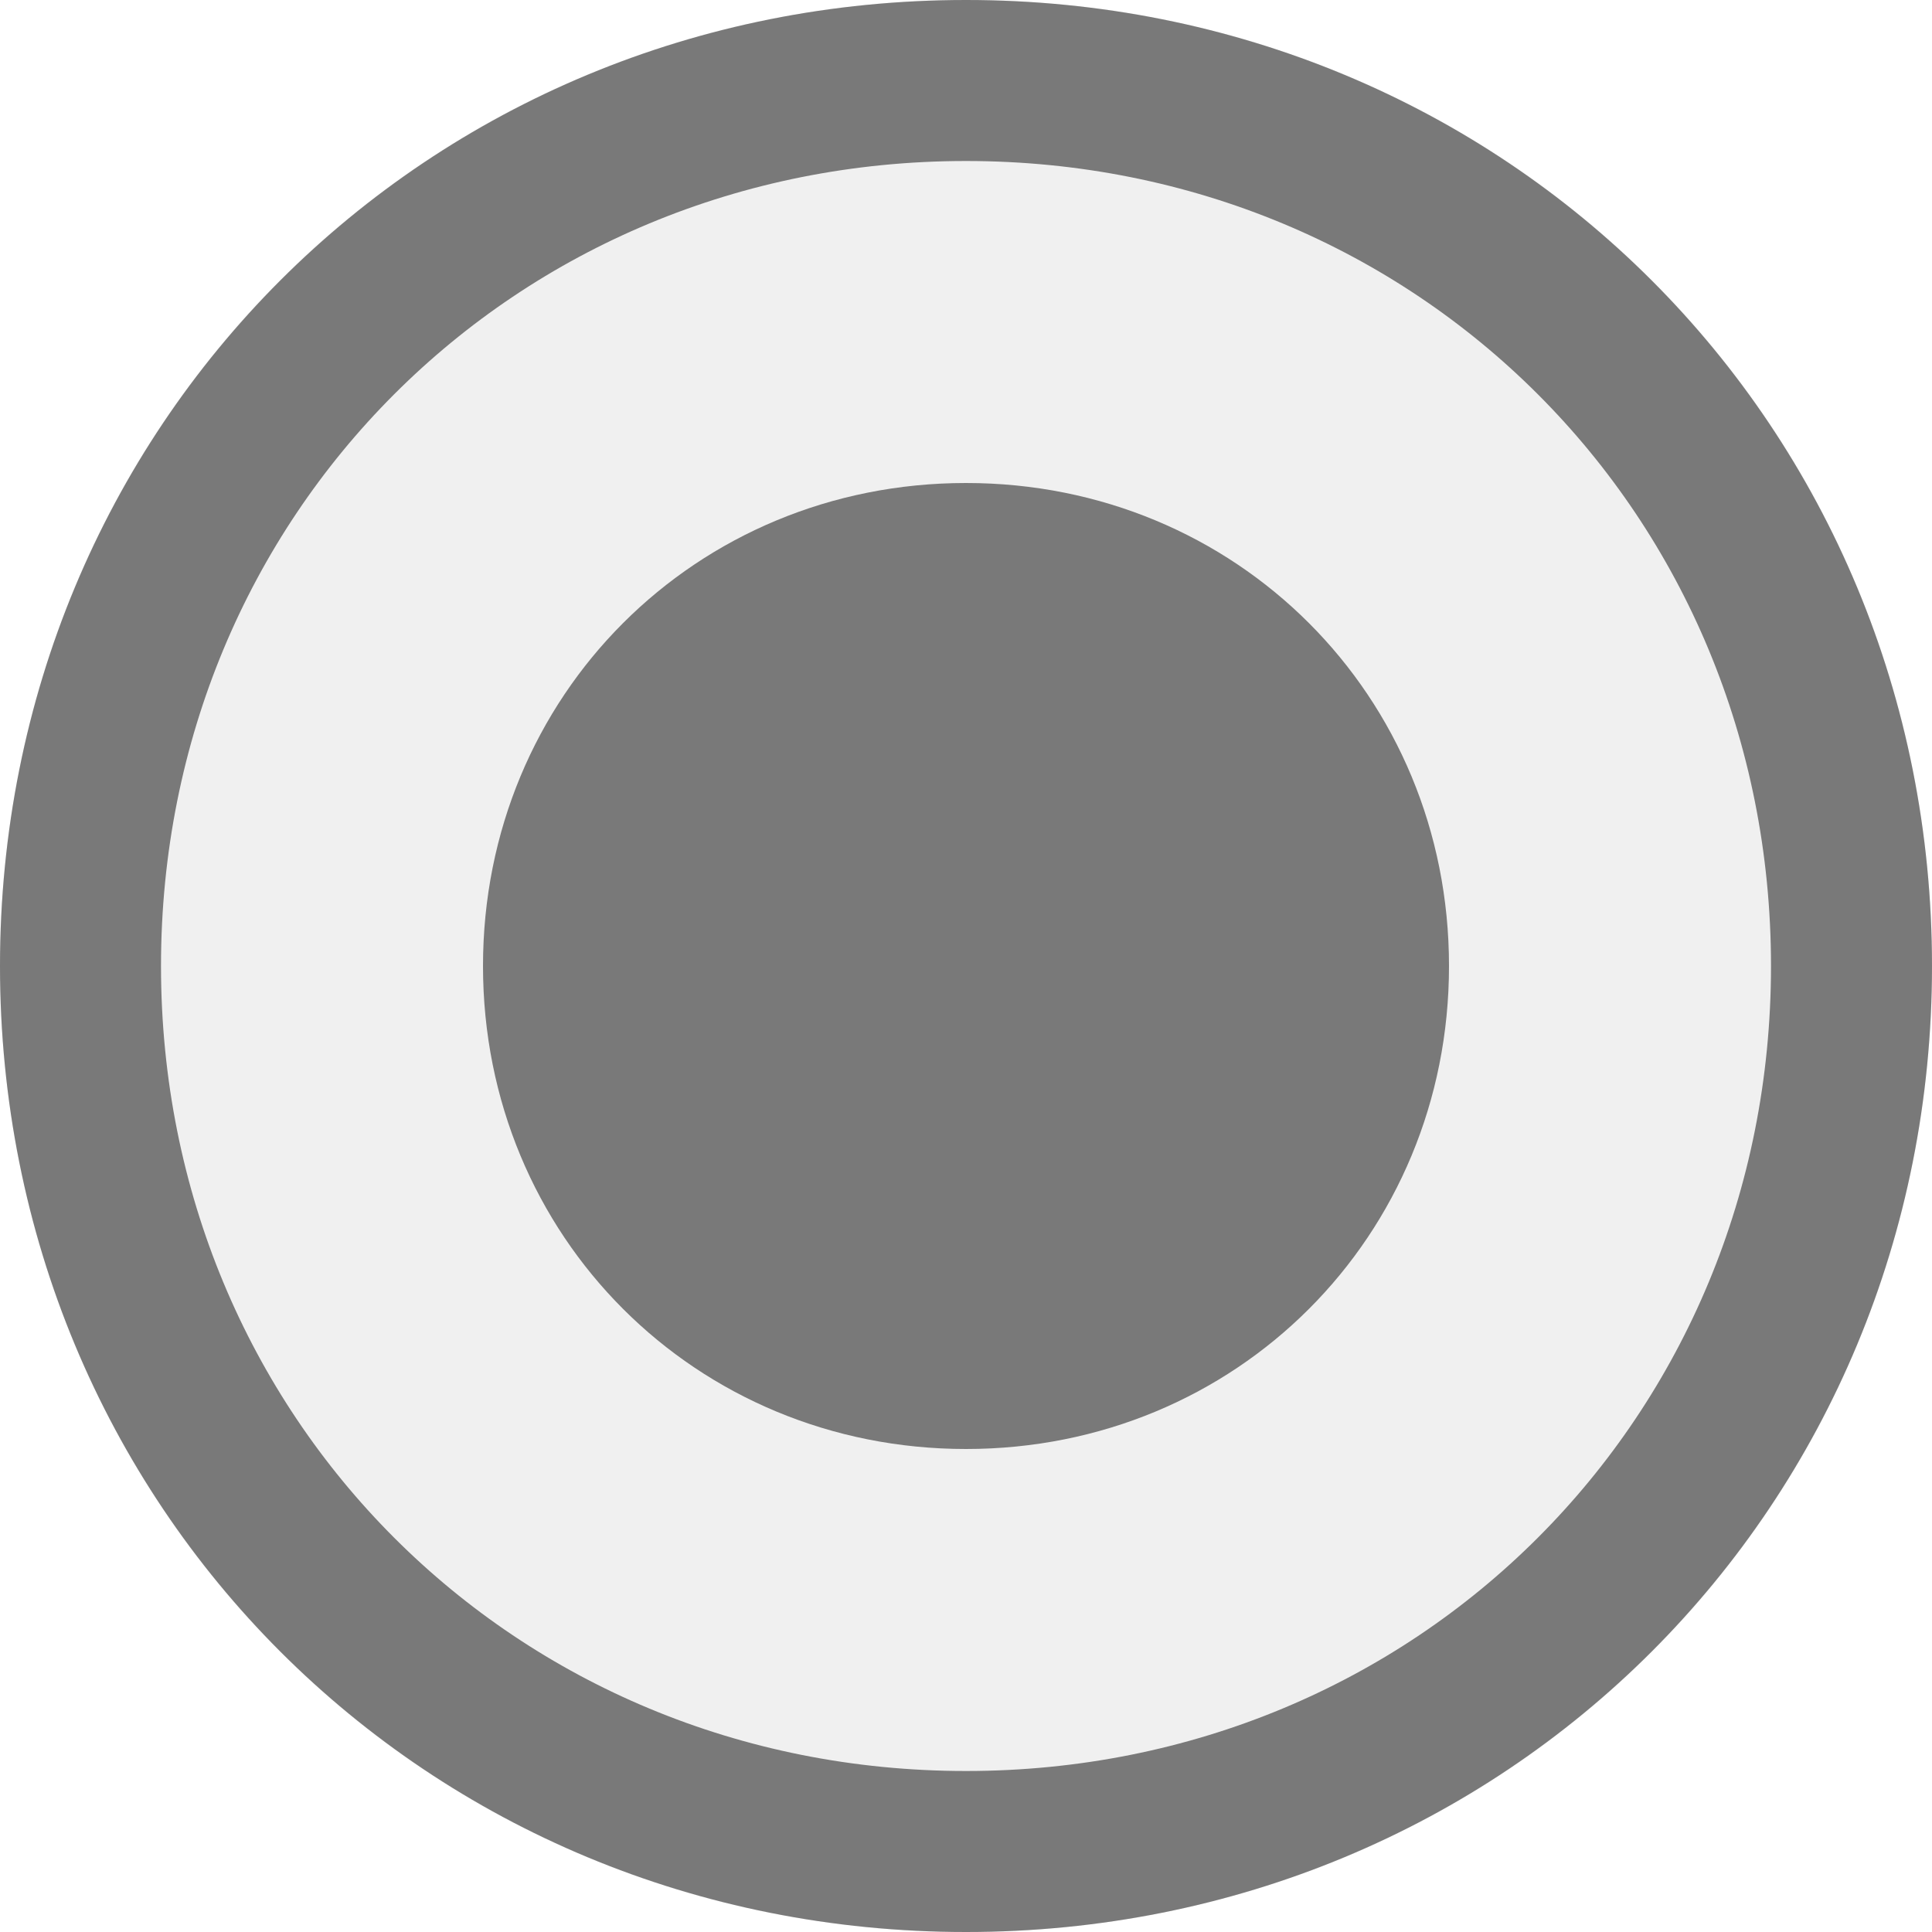
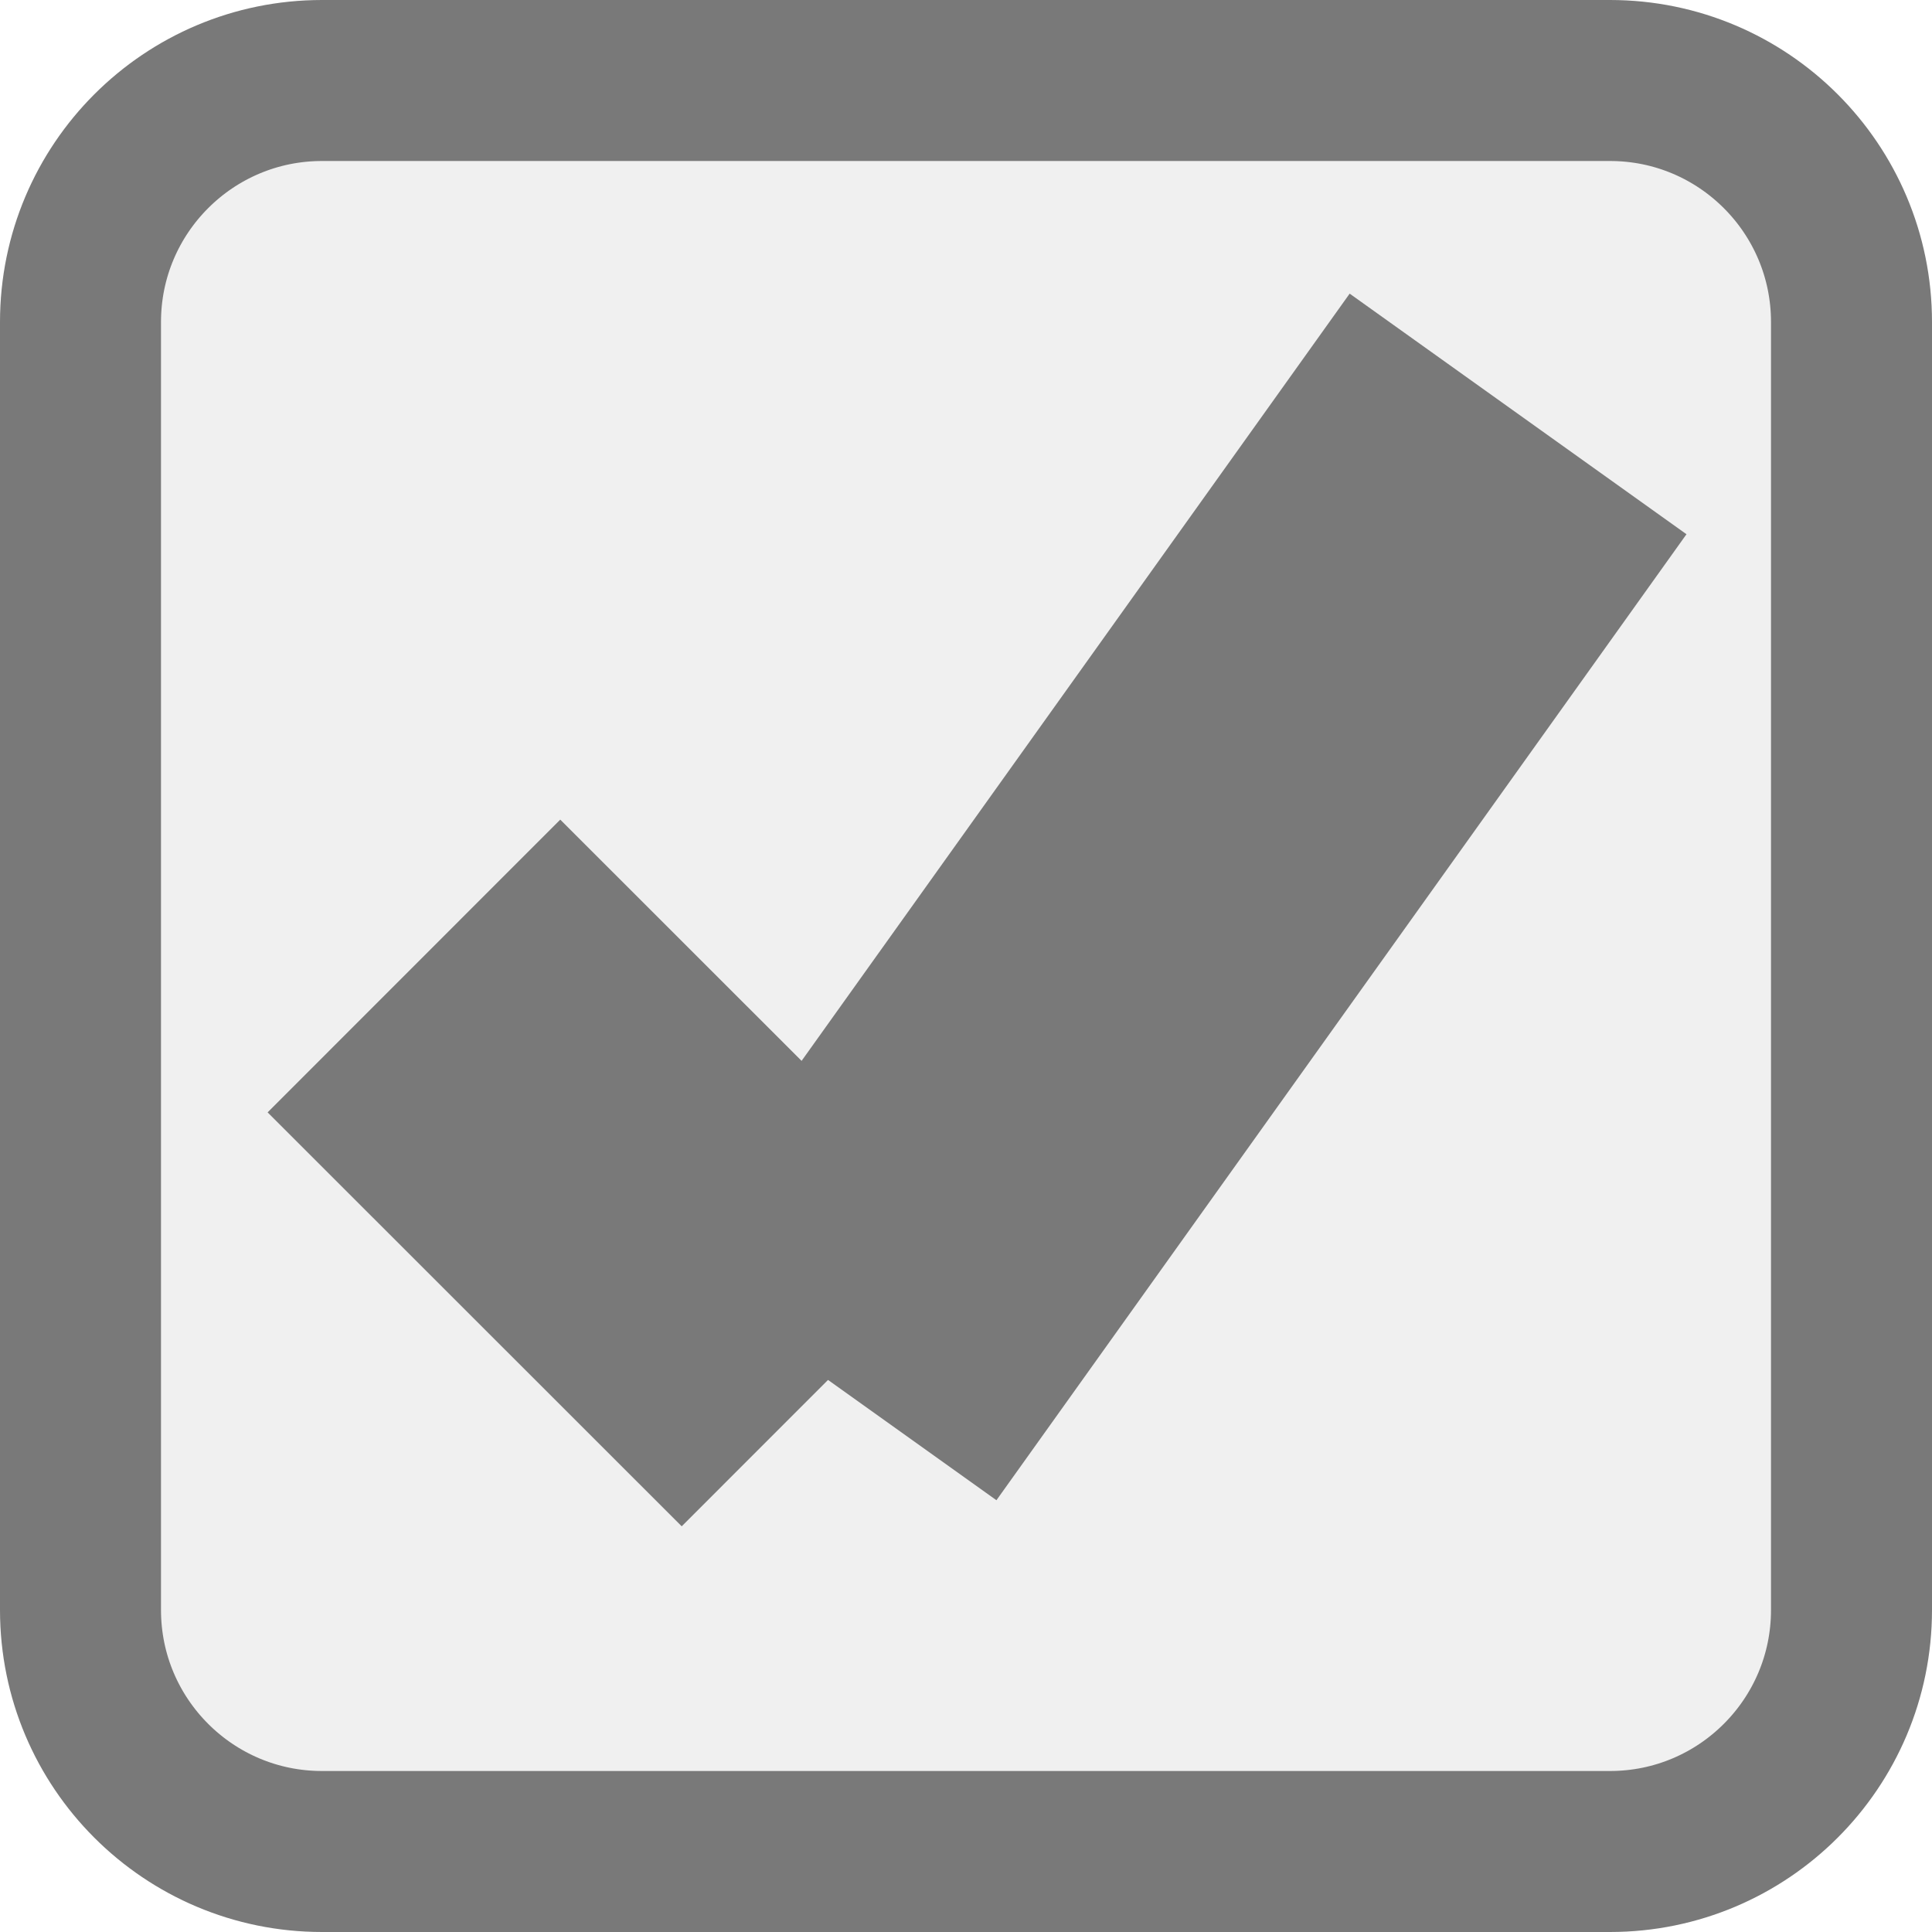
- <svg xmlns="http://www.w3.org/2000/svg" version="1.1" width="12px" height="12px" viewBox="849 2230.5  12 12">
-   <path d="M 855 2230.5  C 858.36 2230.5  861 2233.14  861 2236.5  C 861 2239.86  858.36 2242.5  855 2242.5  C 851.64 2242.5  849 2239.86  849 2236.5  C 849 2233.14  851.64 2230.5  855 2230.5  Z " fill-rule="nonzero" fill="#f0f0f0" stroke="none" />
-   <path d="M 855 2231  C 858.08 2231  860.5 2233.42  860.5 2236.5  C 860.5 2239.58  858.08 2242  855 2242  C 851.92 2242  849.5 2239.58  849.5 2236.5  C 849.5 2233.42  851.92 2231  855 2231  Z " stroke-width="1" stroke="#797979" fill="none" />
-   <path d="M 855 2239.5  C 853.32 2239.5  852 2238.18  852 2236.5  C 852 2234.82  853.32 2233.5  855 2233.5  C 856.68 2233.5  858 2234.82  858 2236.5  C 858 2238.18  856.68 2239.5  855 2239.5  " fill-rule="nonzero" fill="#797979" stroke="none" />
+ <svg xmlns="http://www.w3.org/2000/svg" version="1.1" width="12px" height="12px" viewBox="196 1732  12 12">
+   <path d="M 196.5 1734  A 1.5 1.5 0 0 1 198 1732.5 L 206 1732.5  A 1.5 1.5 0 0 1 207.5 1734 L 207.5 1742  A 1.5 1.5 0 0 1 206 1743.5 L 198 1743.5  A 1.5 1.5 0 0 1 196.5 1742 L 196.5 1734  Z " fill-rule="nonzero" fill="#f0f0f0" stroke="none" />
+   <path d="M 196.5 1734  A 1.5 1.5 0 0 1 198 1732.5 L 206 1732.5  A 1.5 1.5 0 0 1 207.5 1734 L 207.5 1742  A 1.5 1.5 0 0 1 206 1743.5 L 198 1743.5  A 1.5 1.5 0 0 1 196.5 1742 L 196.5 1734  Z " stroke-width="1" stroke="#797979" fill="none" />
+   <path d="M 198.571 1738  L 201.143 1740.571  " stroke-width="2.571" stroke="#797979" fill="none" />
+   <path d="M 201.143 1740.571  L 205.429 1734.571  " stroke-width="2.571" stroke="#797979" fill="none" />
</svg>
